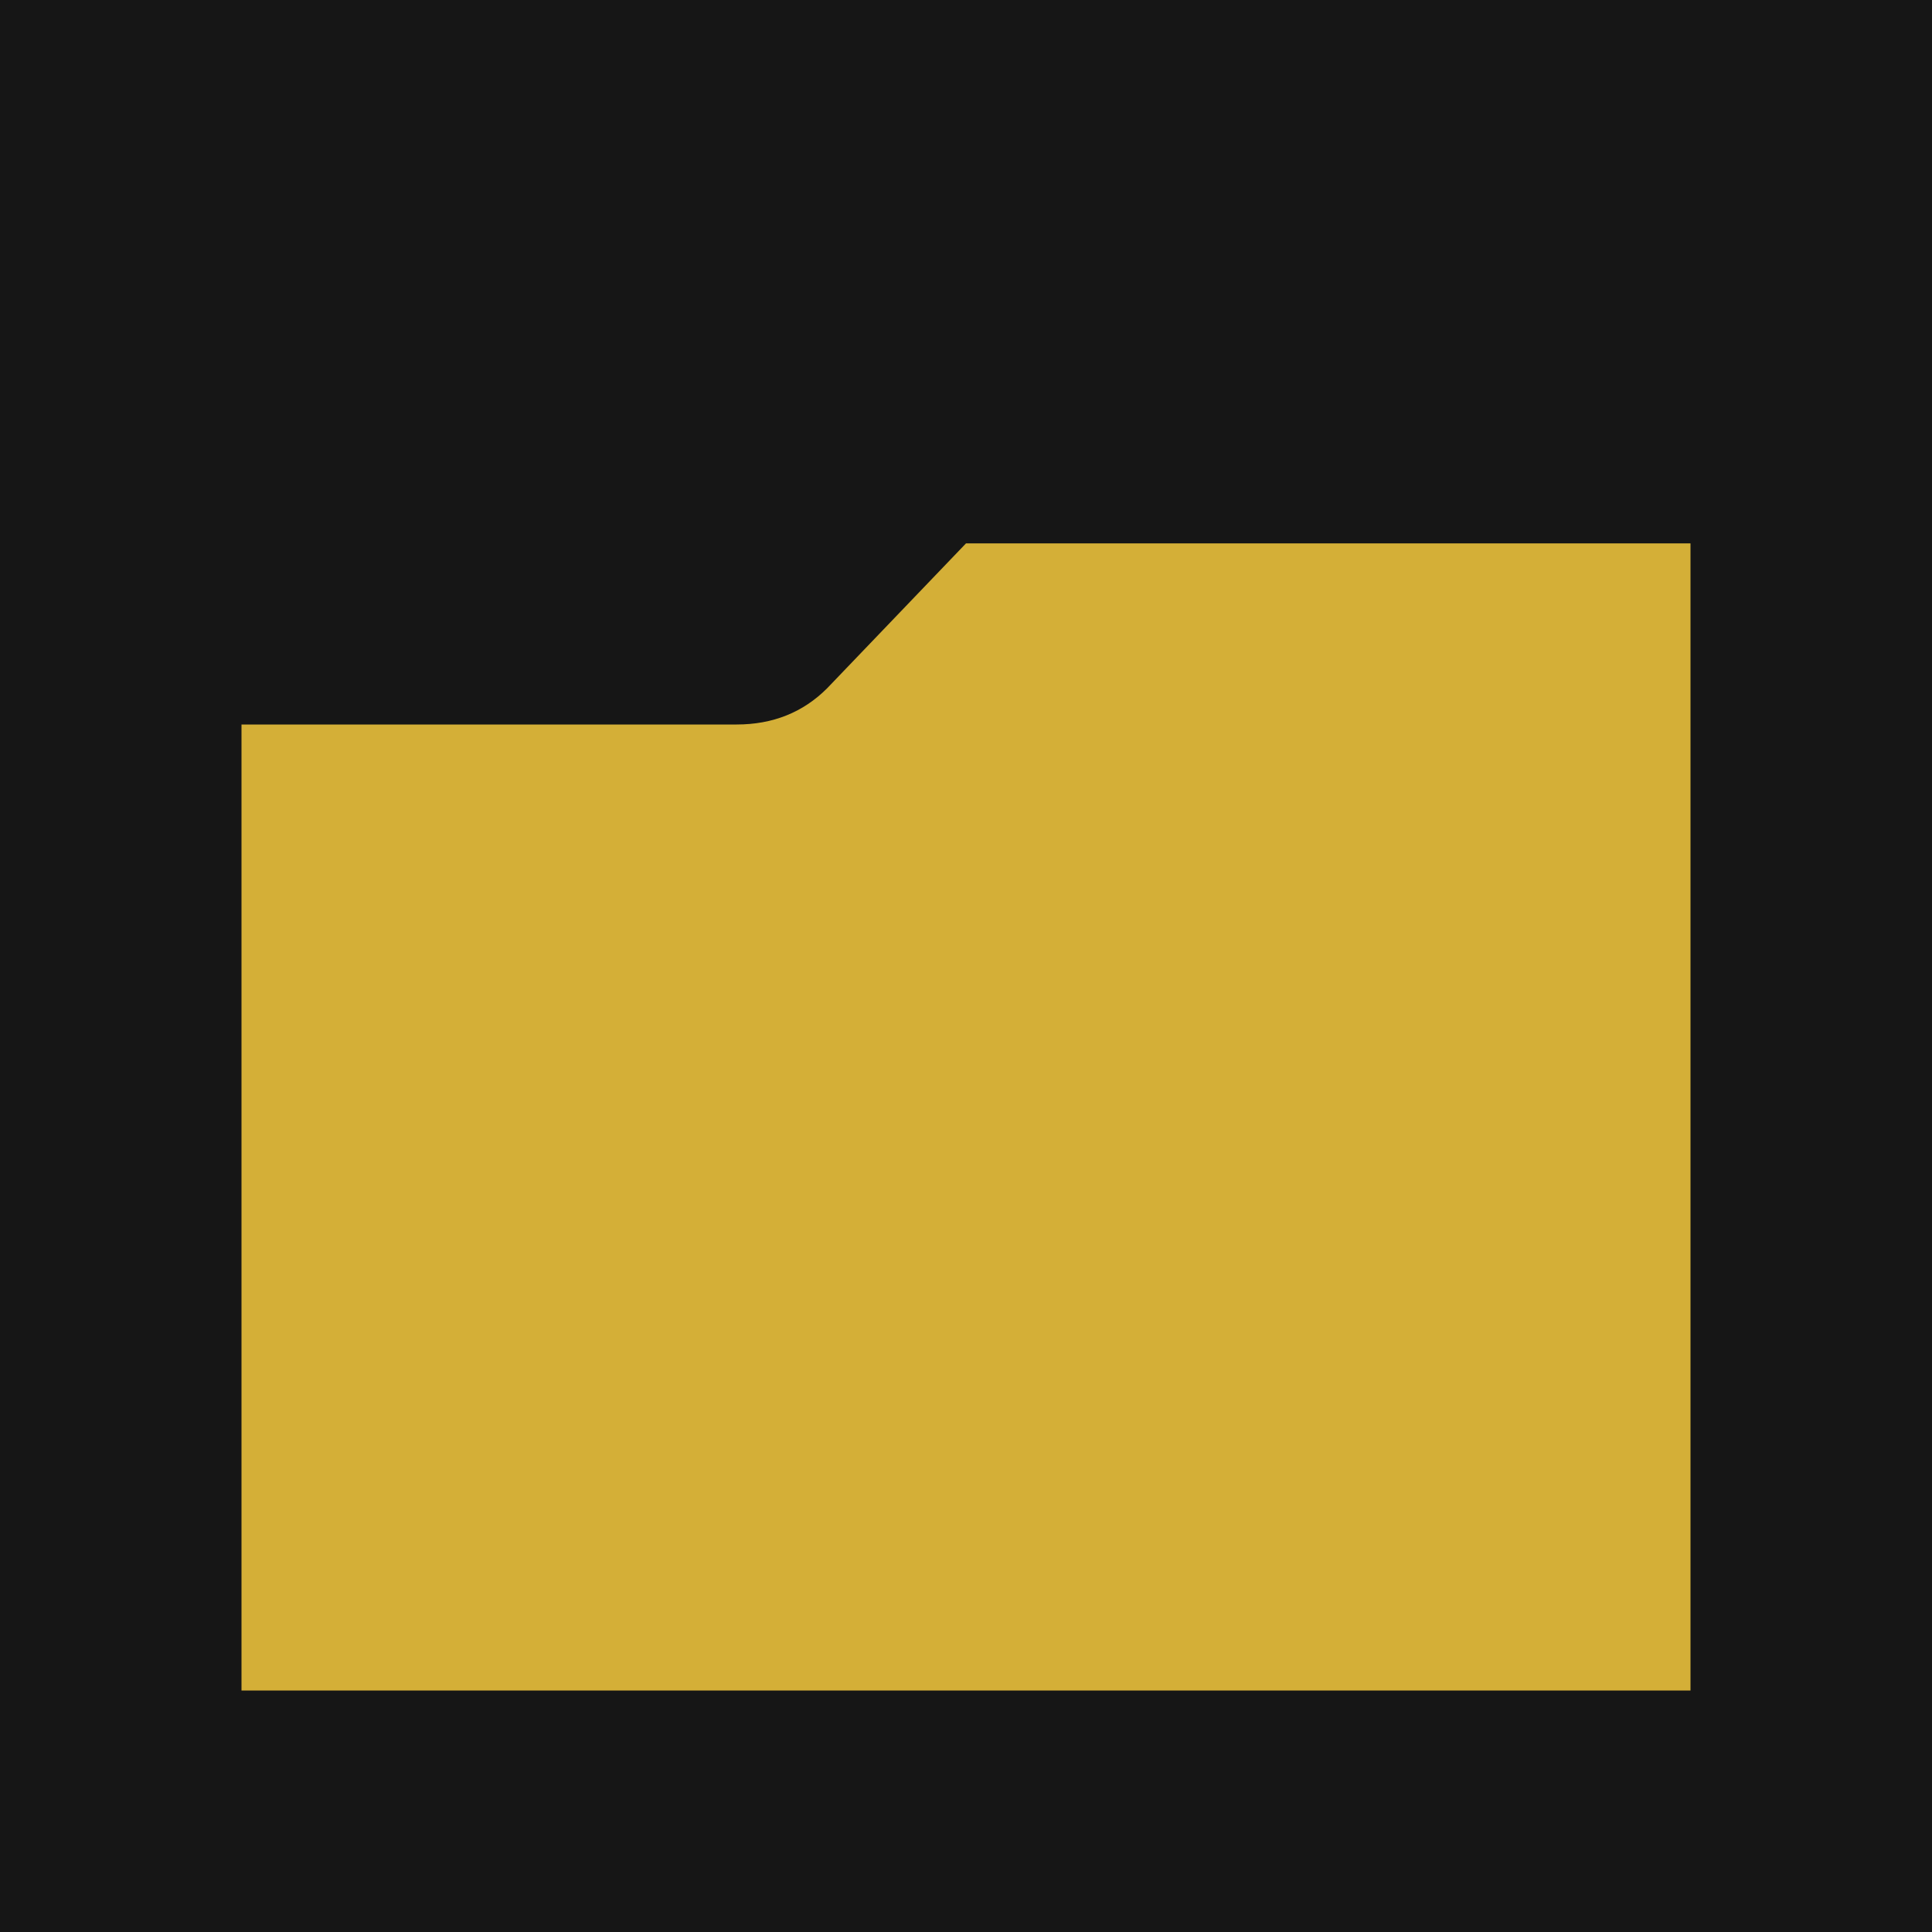
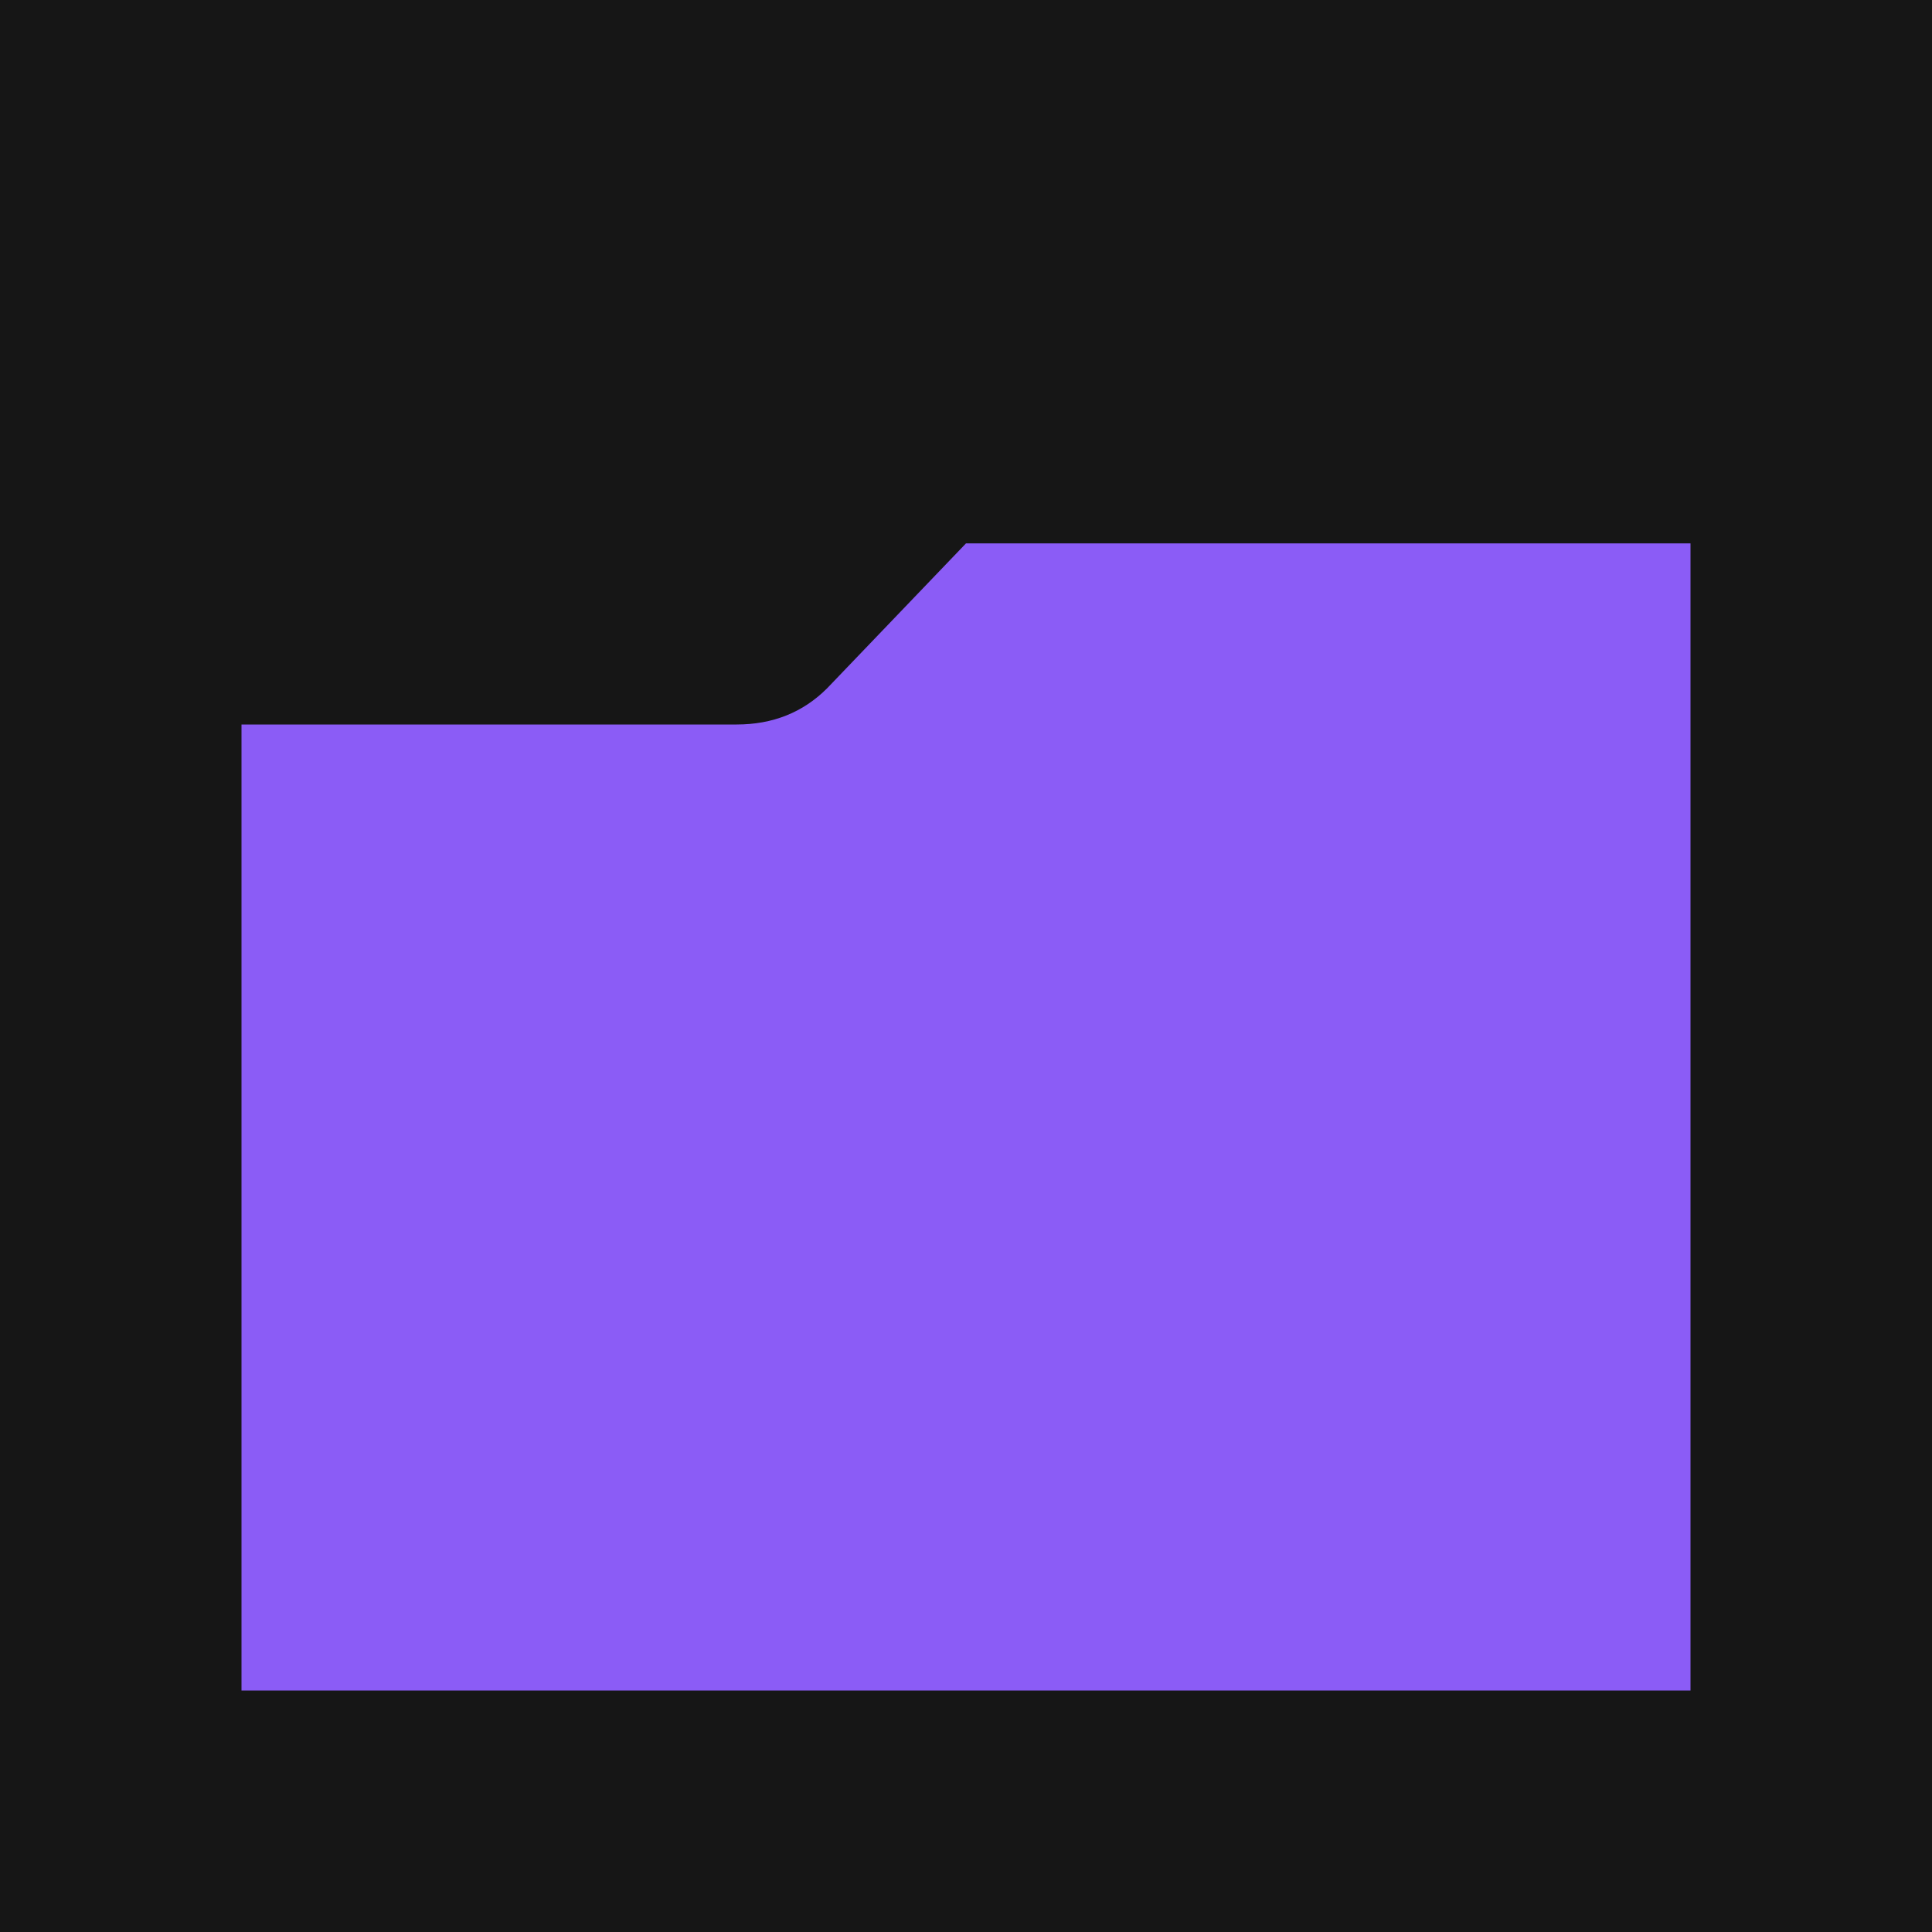
<svg xmlns="http://www.w3.org/2000/svg" viewBox="0 0 32 32" role="img">
  <rect width="32" height="32" fill="#161616" />
-   <path fill="#D4AF37" d="M4 12h8.2c.6 0 1.1-.2 1.5-.6L16 9h12v19H4V12z" />
+   <path fill="#8B5CF6" d="M4 12h8.2c.6 0 1.1-.2 1.5-.6L16 9h12v19H4V12z" />
</svg>
